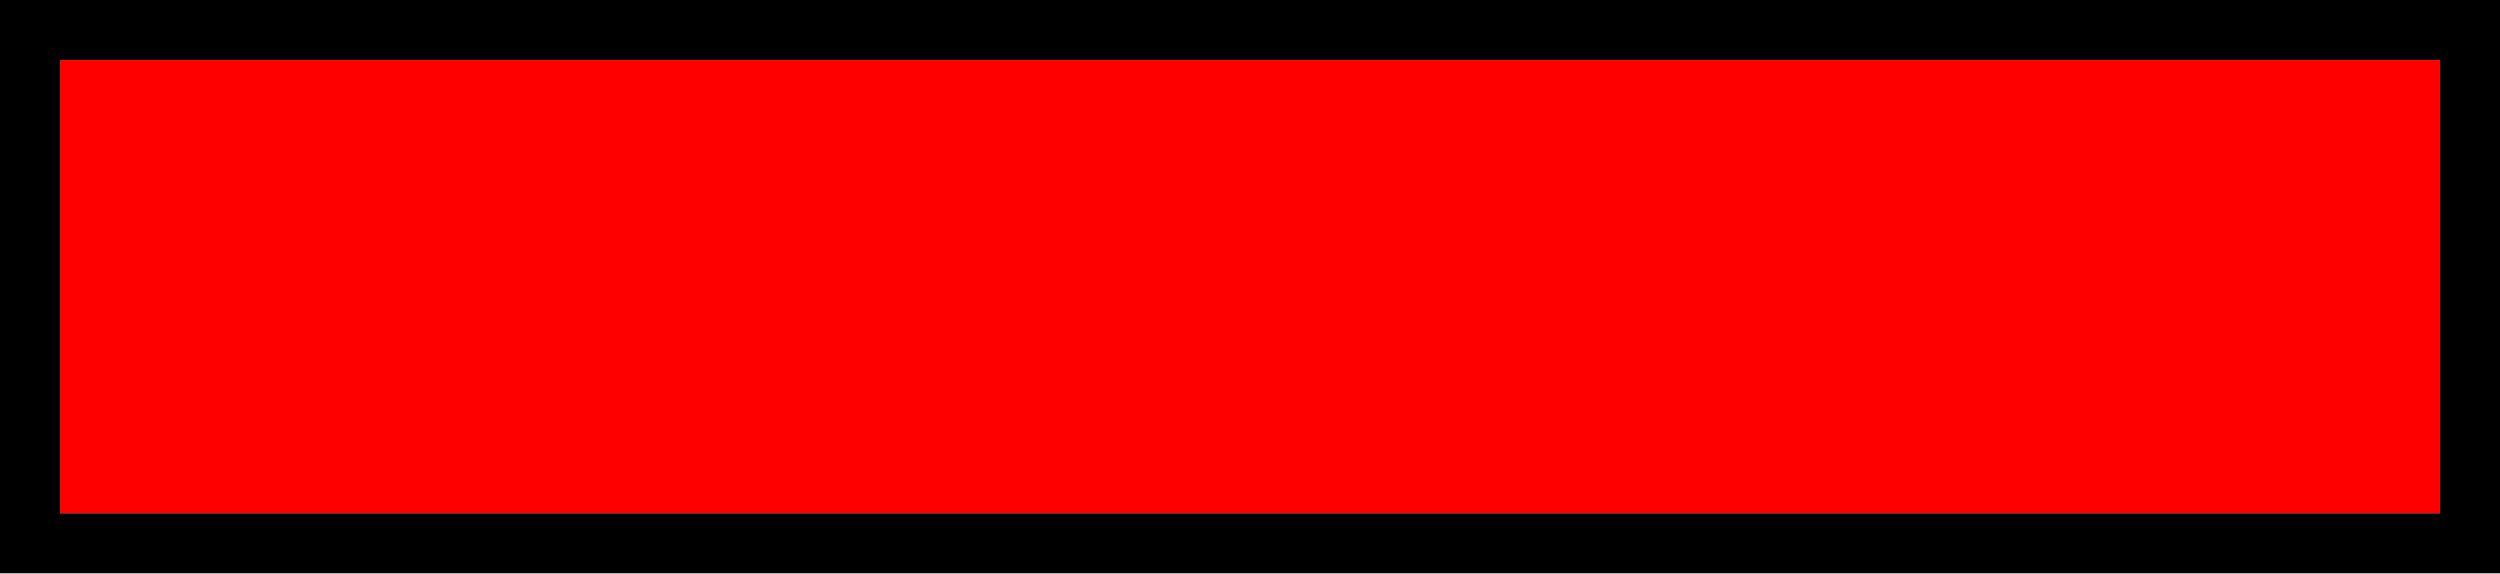
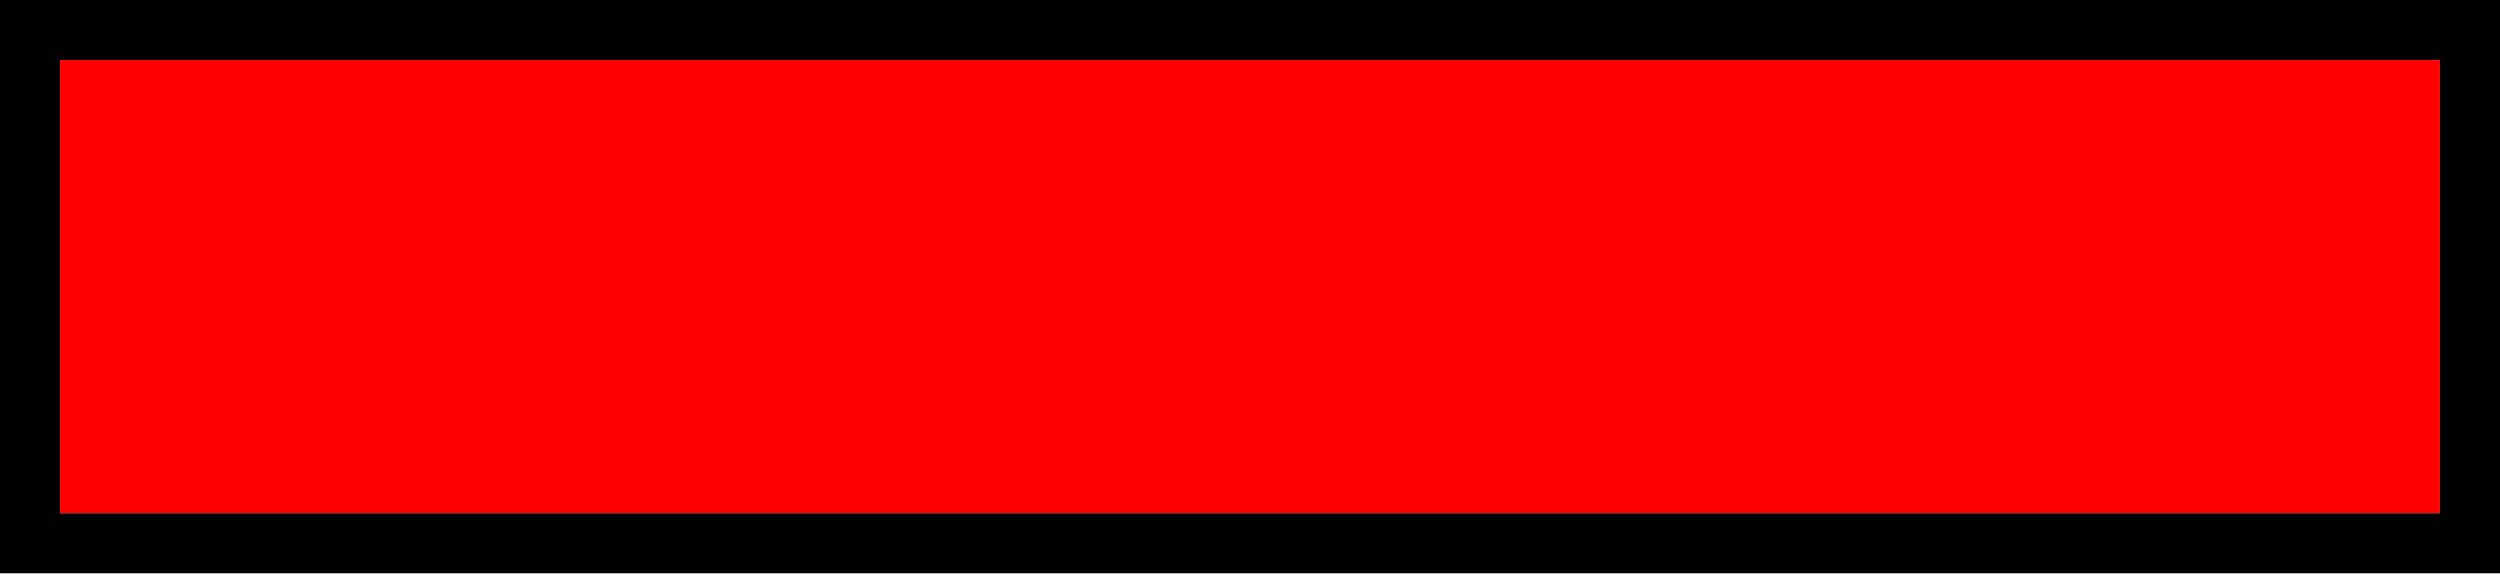
<svg xmlns="http://www.w3.org/2000/svg" width="833" height="191" viewBox="0 0 833 191" fill="none">
  <rect x="10" y="10" width="813" height="171" fill="white" stroke="black" stroke-width="20" />
-   <rect id="hp-fill" x="20" y="20" width="793" height="151" fill="#FF0000" />
+   <rect id="hp-fill" x="20" y="20" width="793" height="151" fill="#FF0000" mask="url(#mask)" />
+   <mask id="mask">
+     <rect x="20" y="20" width="793" height="151" fill="white" />
+   </mask>
</svg>
